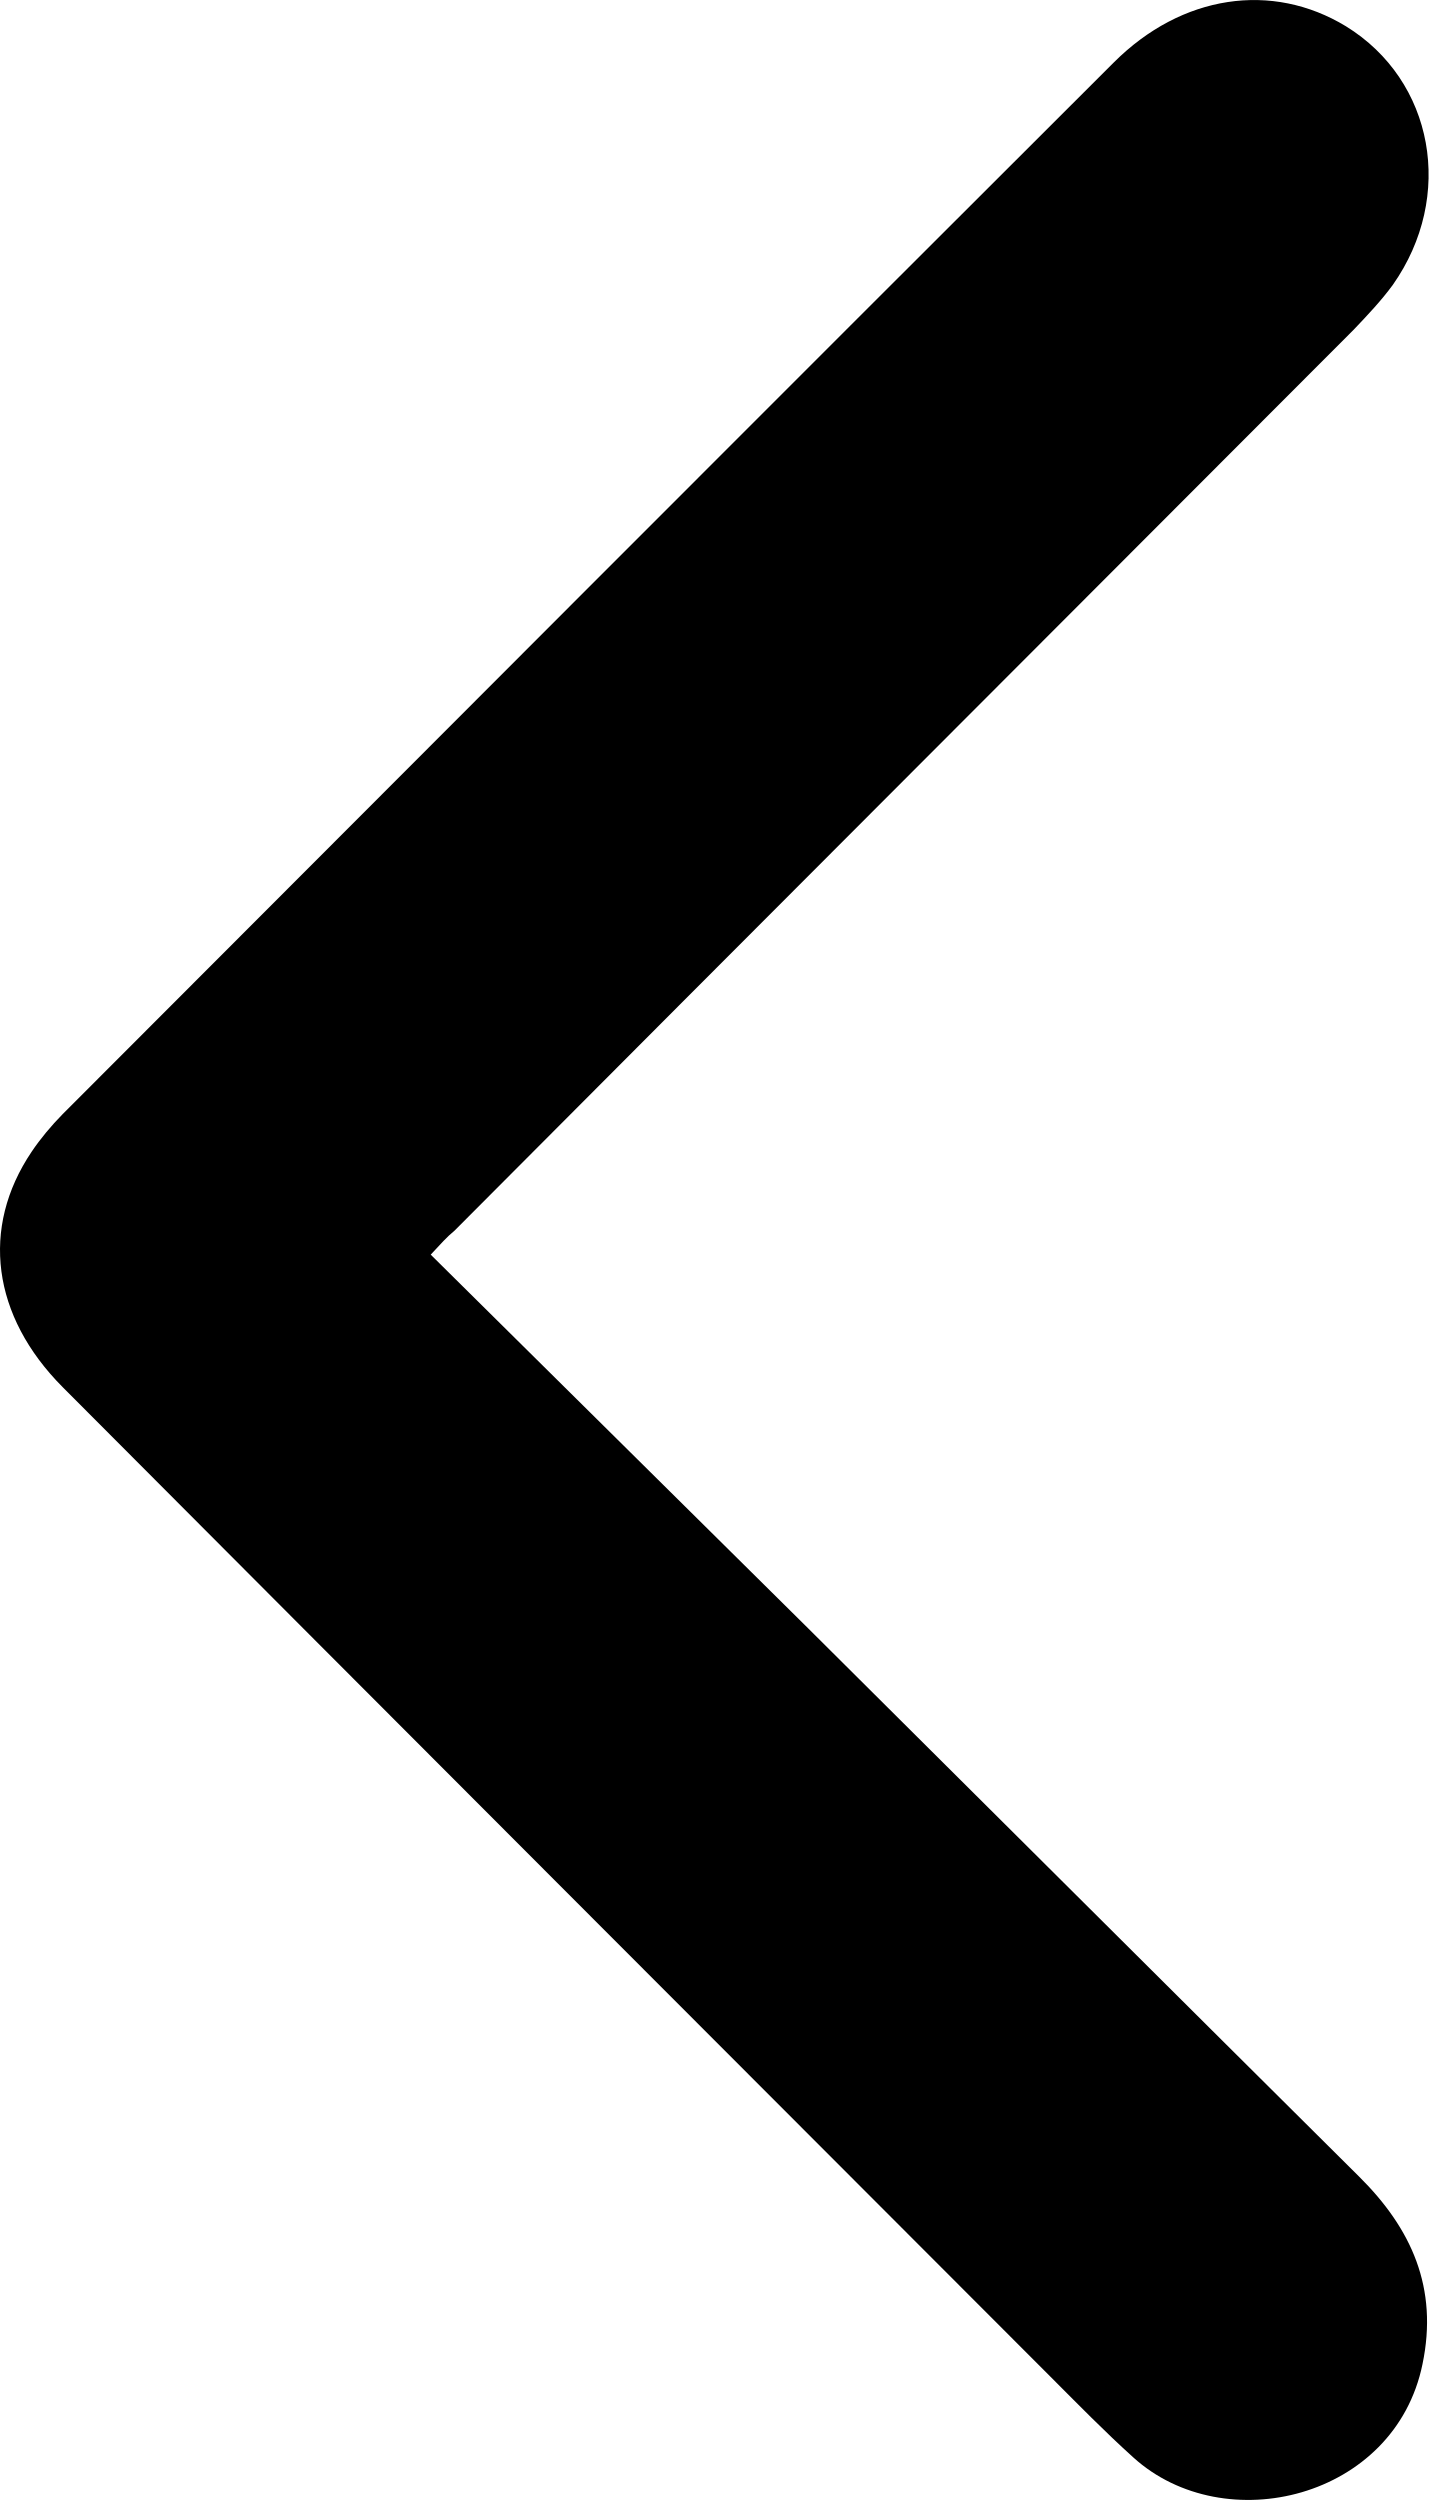
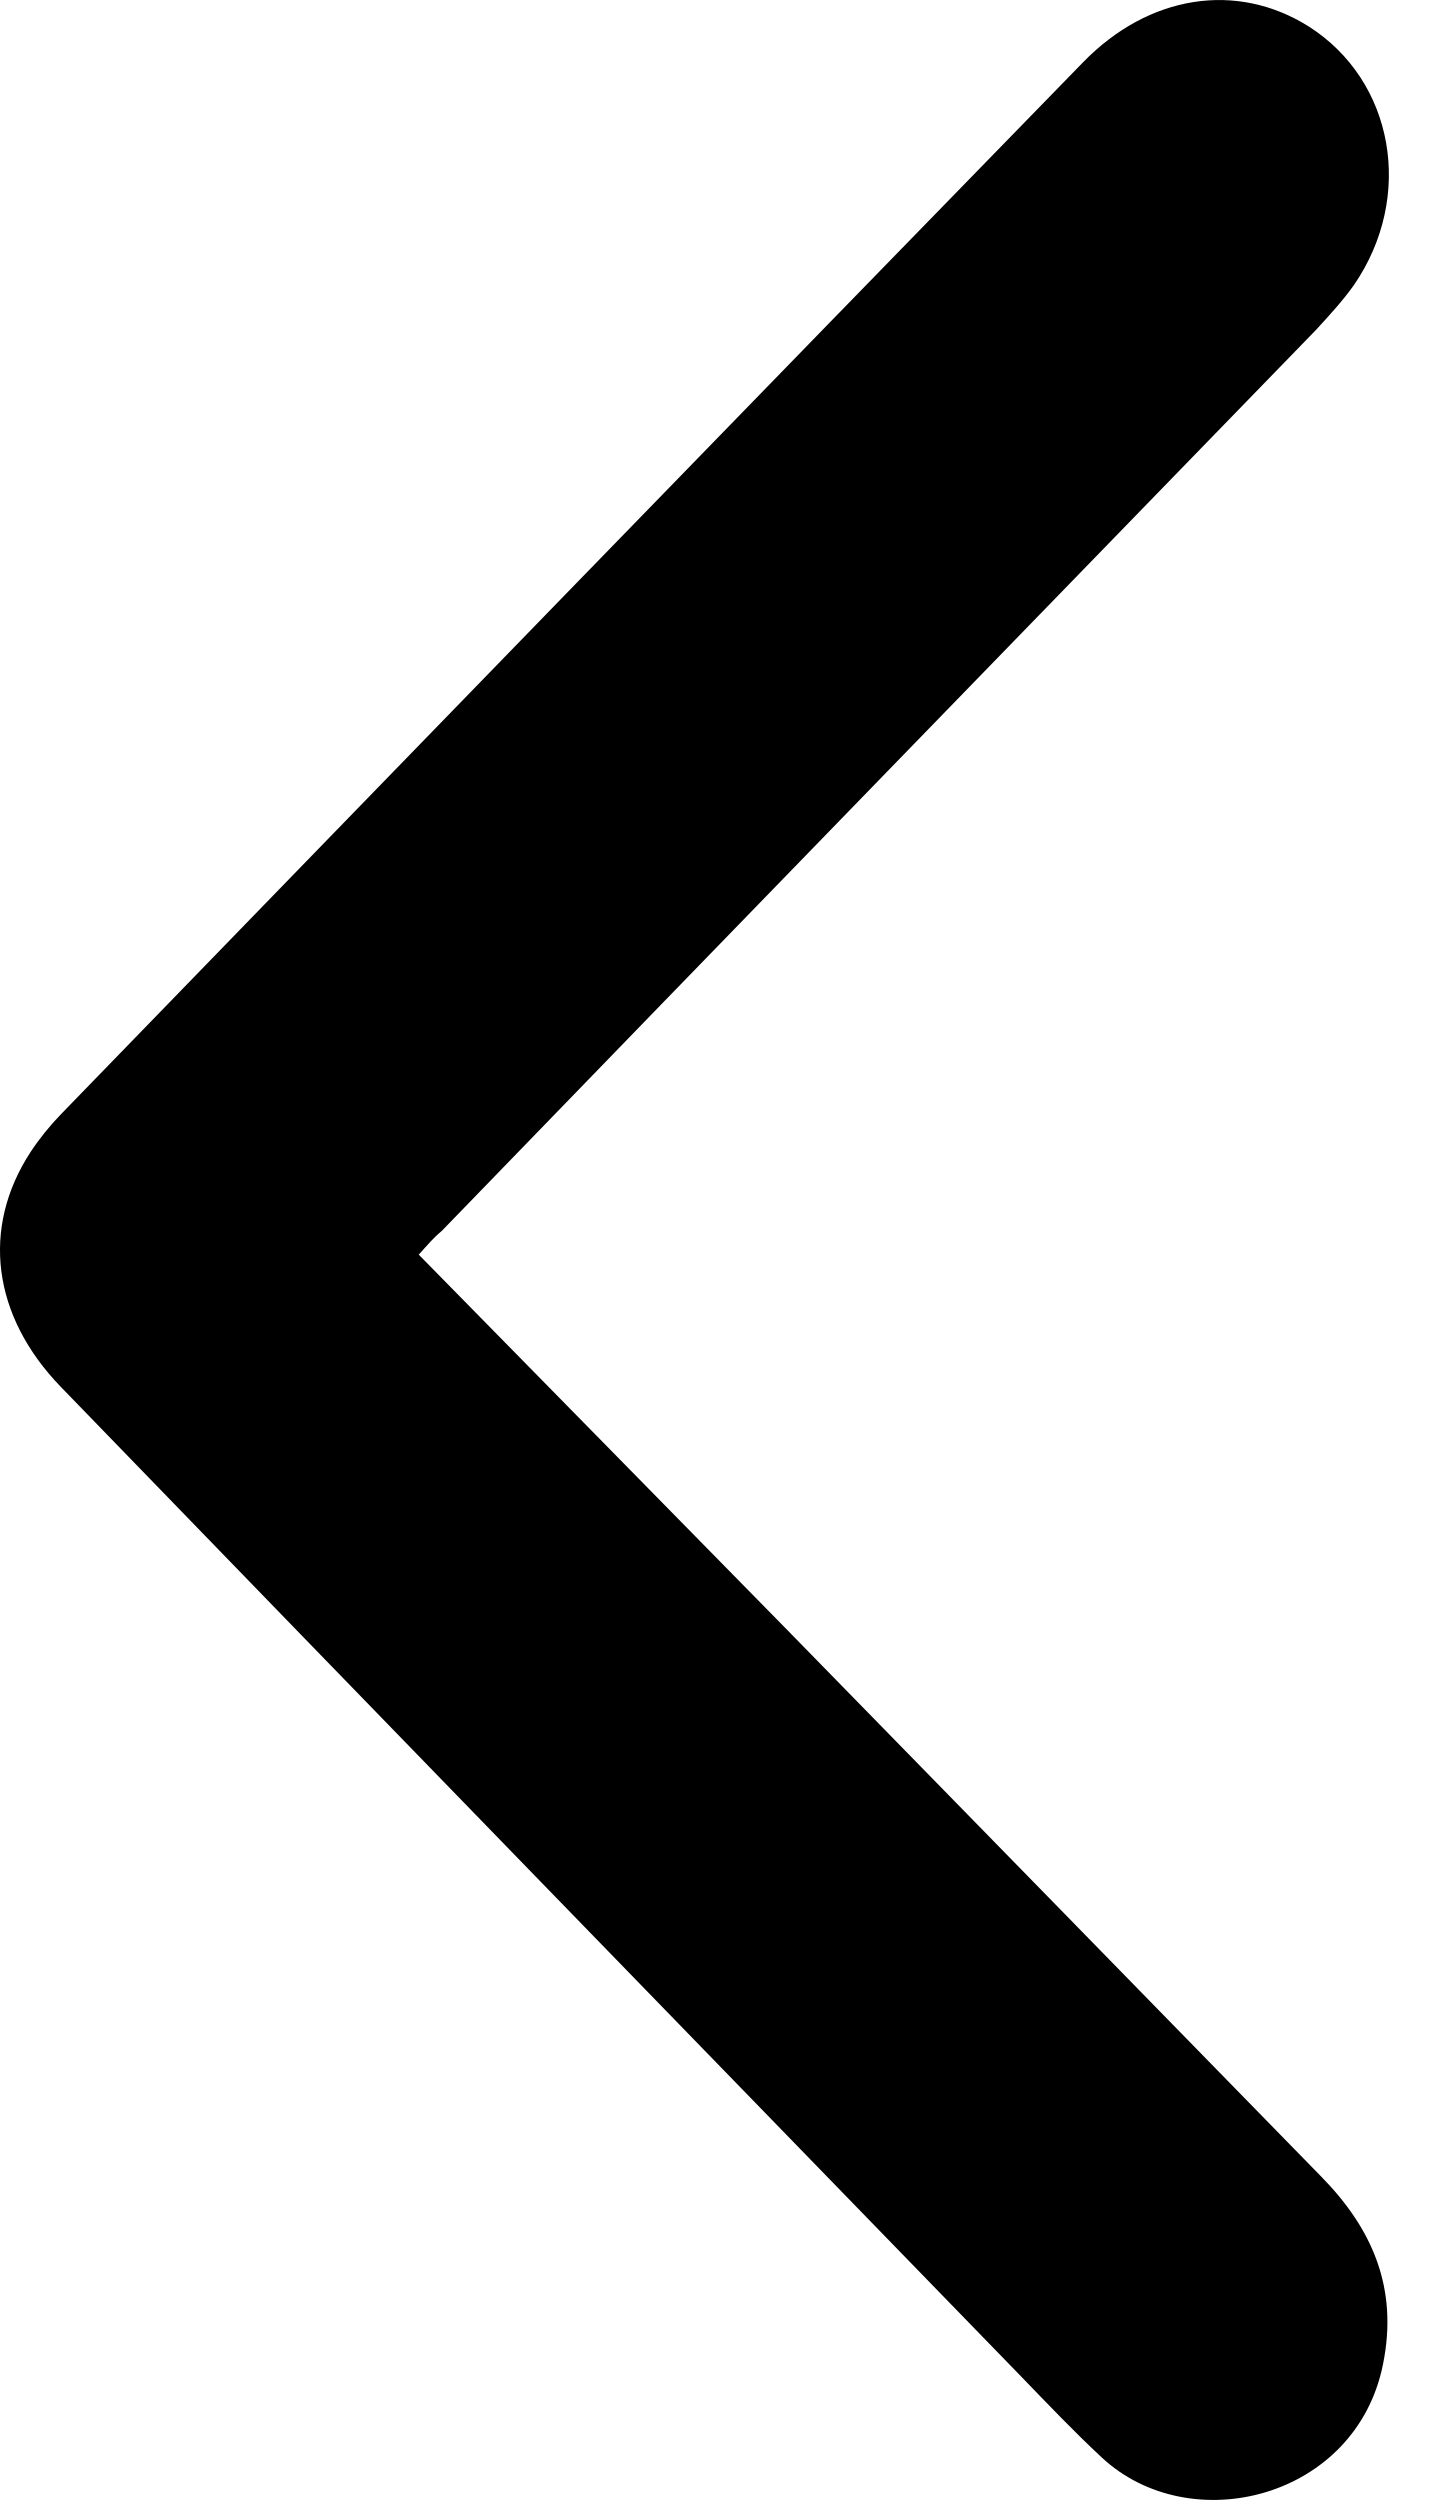
<svg xmlns="http://www.w3.org/2000/svg" width="current" height="current" viewBox="0 0 8 14" fill="none">
  <g id="Group">
-     <path id="Vector" d="M2.412 7.026C3.124 7.731 3.825 8.425 4.525 9.118C5.553 10.14 6.581 11.166 7.61 12.188C7.905 12.48 8.055 12.813 7.966 13.239C7.812 13.993 6.857 14.224 6.347 13.762C6.185 13.616 6.035 13.462 5.881 13.308C4.039 11.463 2.193 9.617 0.351 7.768C-0.045 7.37 -0.11 6.876 0.177 6.45C0.226 6.377 0.287 6.304 0.351 6.239C2.311 4.276 4.274 2.309 6.237 0.35C6.618 -0.031 7.124 -0.104 7.537 0.147C8.031 0.451 8.148 1.1 7.8 1.595C7.735 1.684 7.658 1.765 7.581 1.846C5.901 3.53 4.221 5.209 2.545 6.892C2.501 6.928 2.469 6.965 2.412 7.026Z" fill="black" />
+     <path id="Vector" d="M2.345 7.026C3.038 7.731 3.718 8.425 4.399 9.118C5.399 10.14 6.399 11.166 7.398 12.188C7.685 12.48 7.831 12.813 7.745 13.239C7.595 13.993 6.666 14.224 6.17 13.762C6.013 13.616 5.867 13.462 5.718 13.308C3.927 11.463 2.132 9.617 0.342 7.768C-0.044 7.37 -0.107 6.876 0.172 6.45C0.22 6.377 0.279 6.304 0.342 6.239C2.246 4.276 4.155 2.309 6.064 0.35C6.434 -0.031 6.926 -0.104 7.327 0.147C7.807 0.451 7.922 1.1 7.583 1.595C7.52 1.684 7.445 1.765 7.371 1.846C5.737 3.53 4.104 5.209 2.475 6.892C2.431 6.928 2.4 6.965 2.345 7.026Z" fill="black" />
  </g>
</svg>
